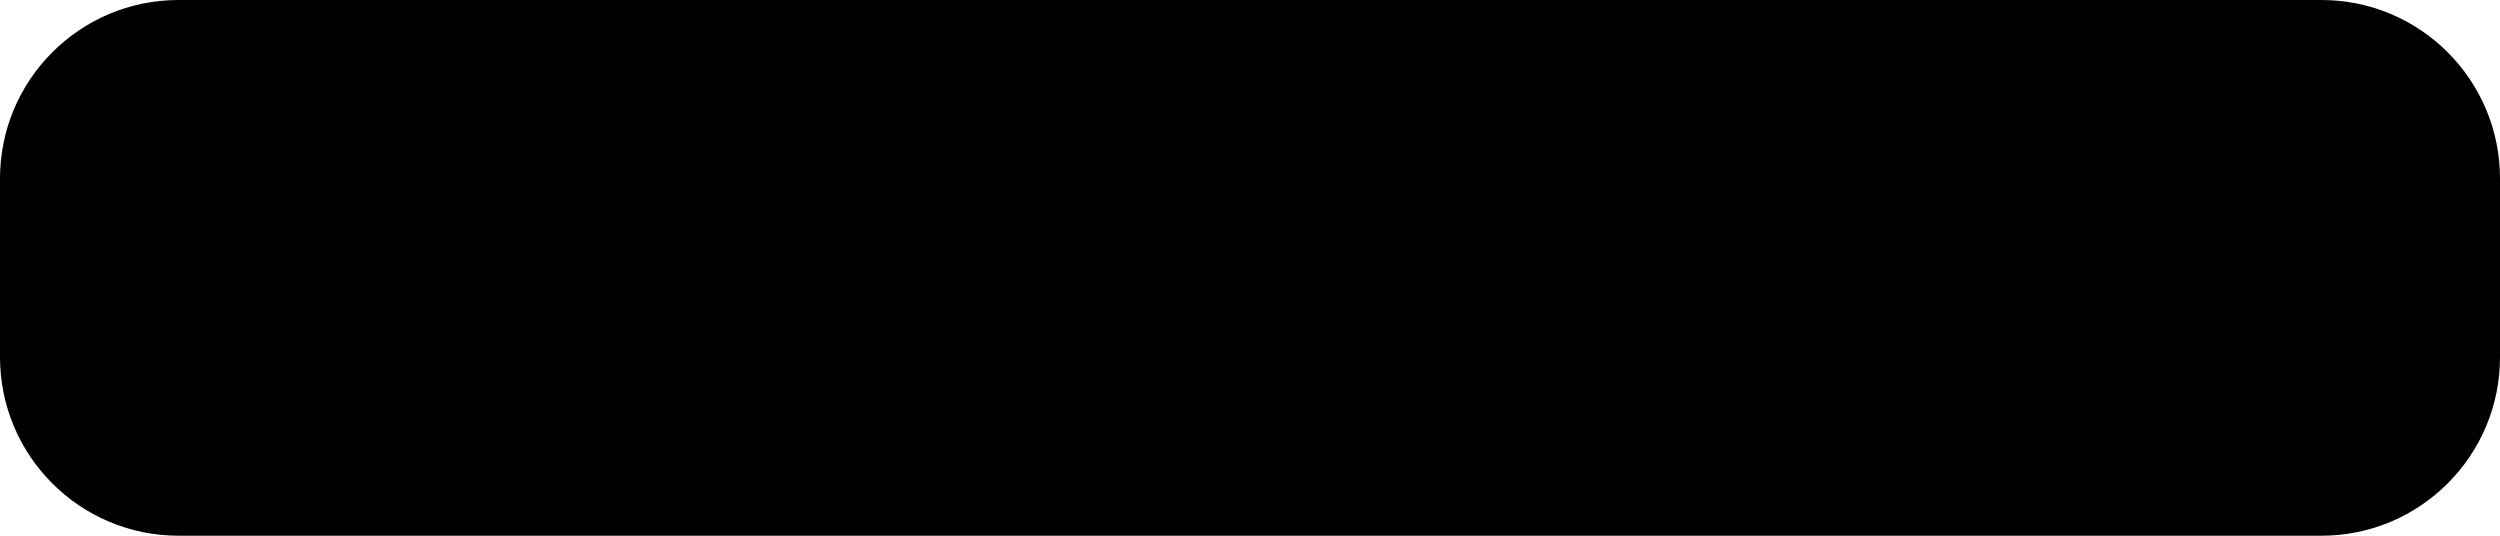
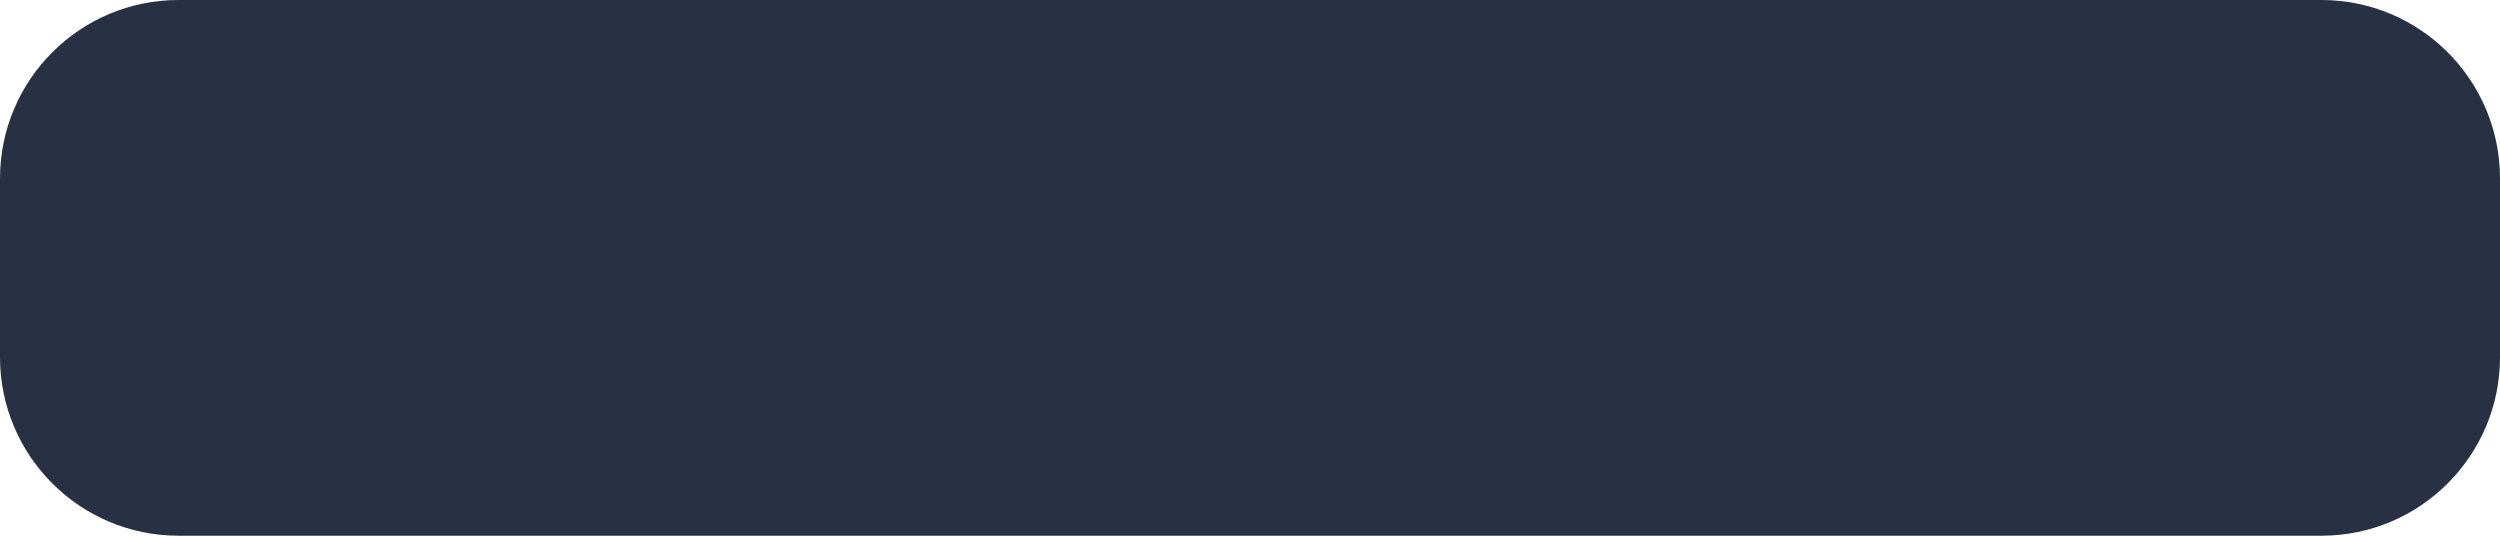
<svg xmlns="http://www.w3.org/2000/svg" width="31.5" height="6.75" viewBox="0 0 31.5 6.75">
-   <path id="Icon_awesome-plus" data-name="Icon awesome-plus" d="M29.25,14.625h-27A2.25,2.25,0,0,0,0,16.875v2.25a2.25,2.25,0,0,0,2.25,2.25h27a2.25,2.25,0,0,0,2.25-2.25v-2.25A2.25,2.25,0,0,0,29.25,14.625Z" transform="translate(0 -14.625)" />
+   <path id="Icon_awesome-plus" data-name="Icon awesome-plus" d="M29.25,14.625h-27A2.25,2.25,0,0,0,0,16.875v2.25a2.25,2.25,0,0,0,2.25,2.25h27a2.25,2.25,0,0,0,2.25-2.25v-2.25A2.25,2.25,0,0,0,29.25,14.625Z" transform="translate(0 -14.625)" fill="#273143" />
</svg>
